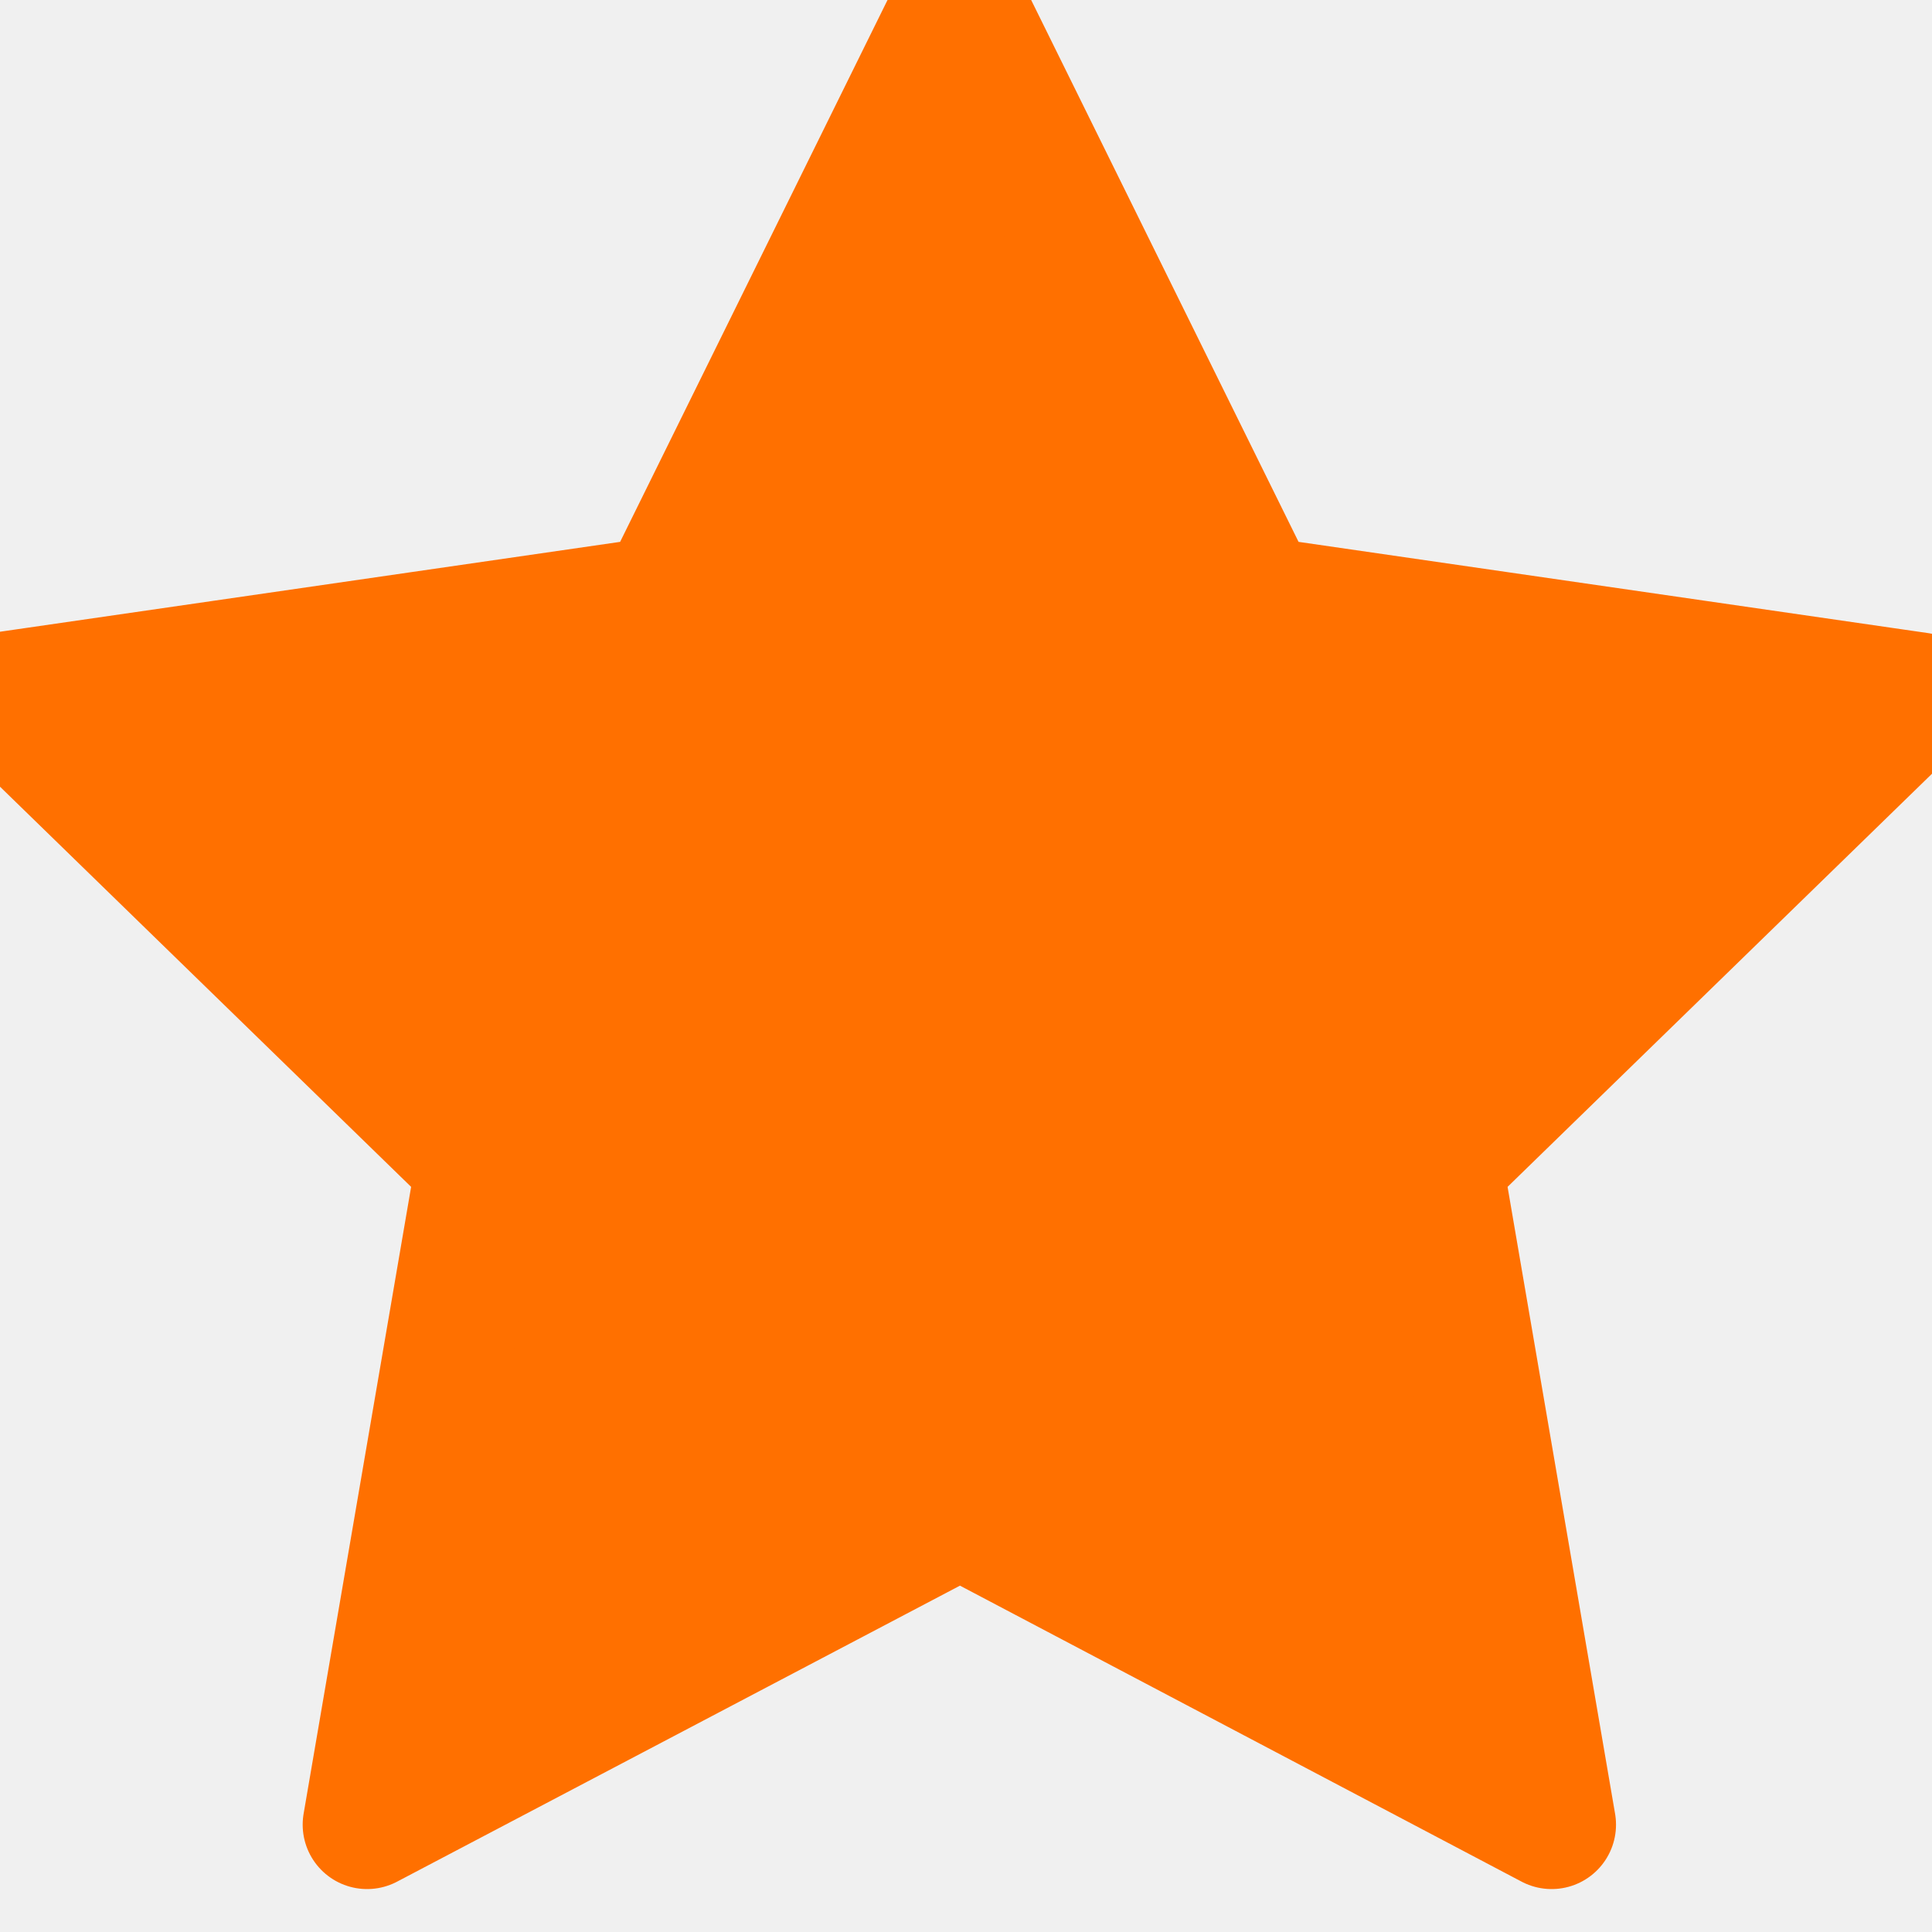
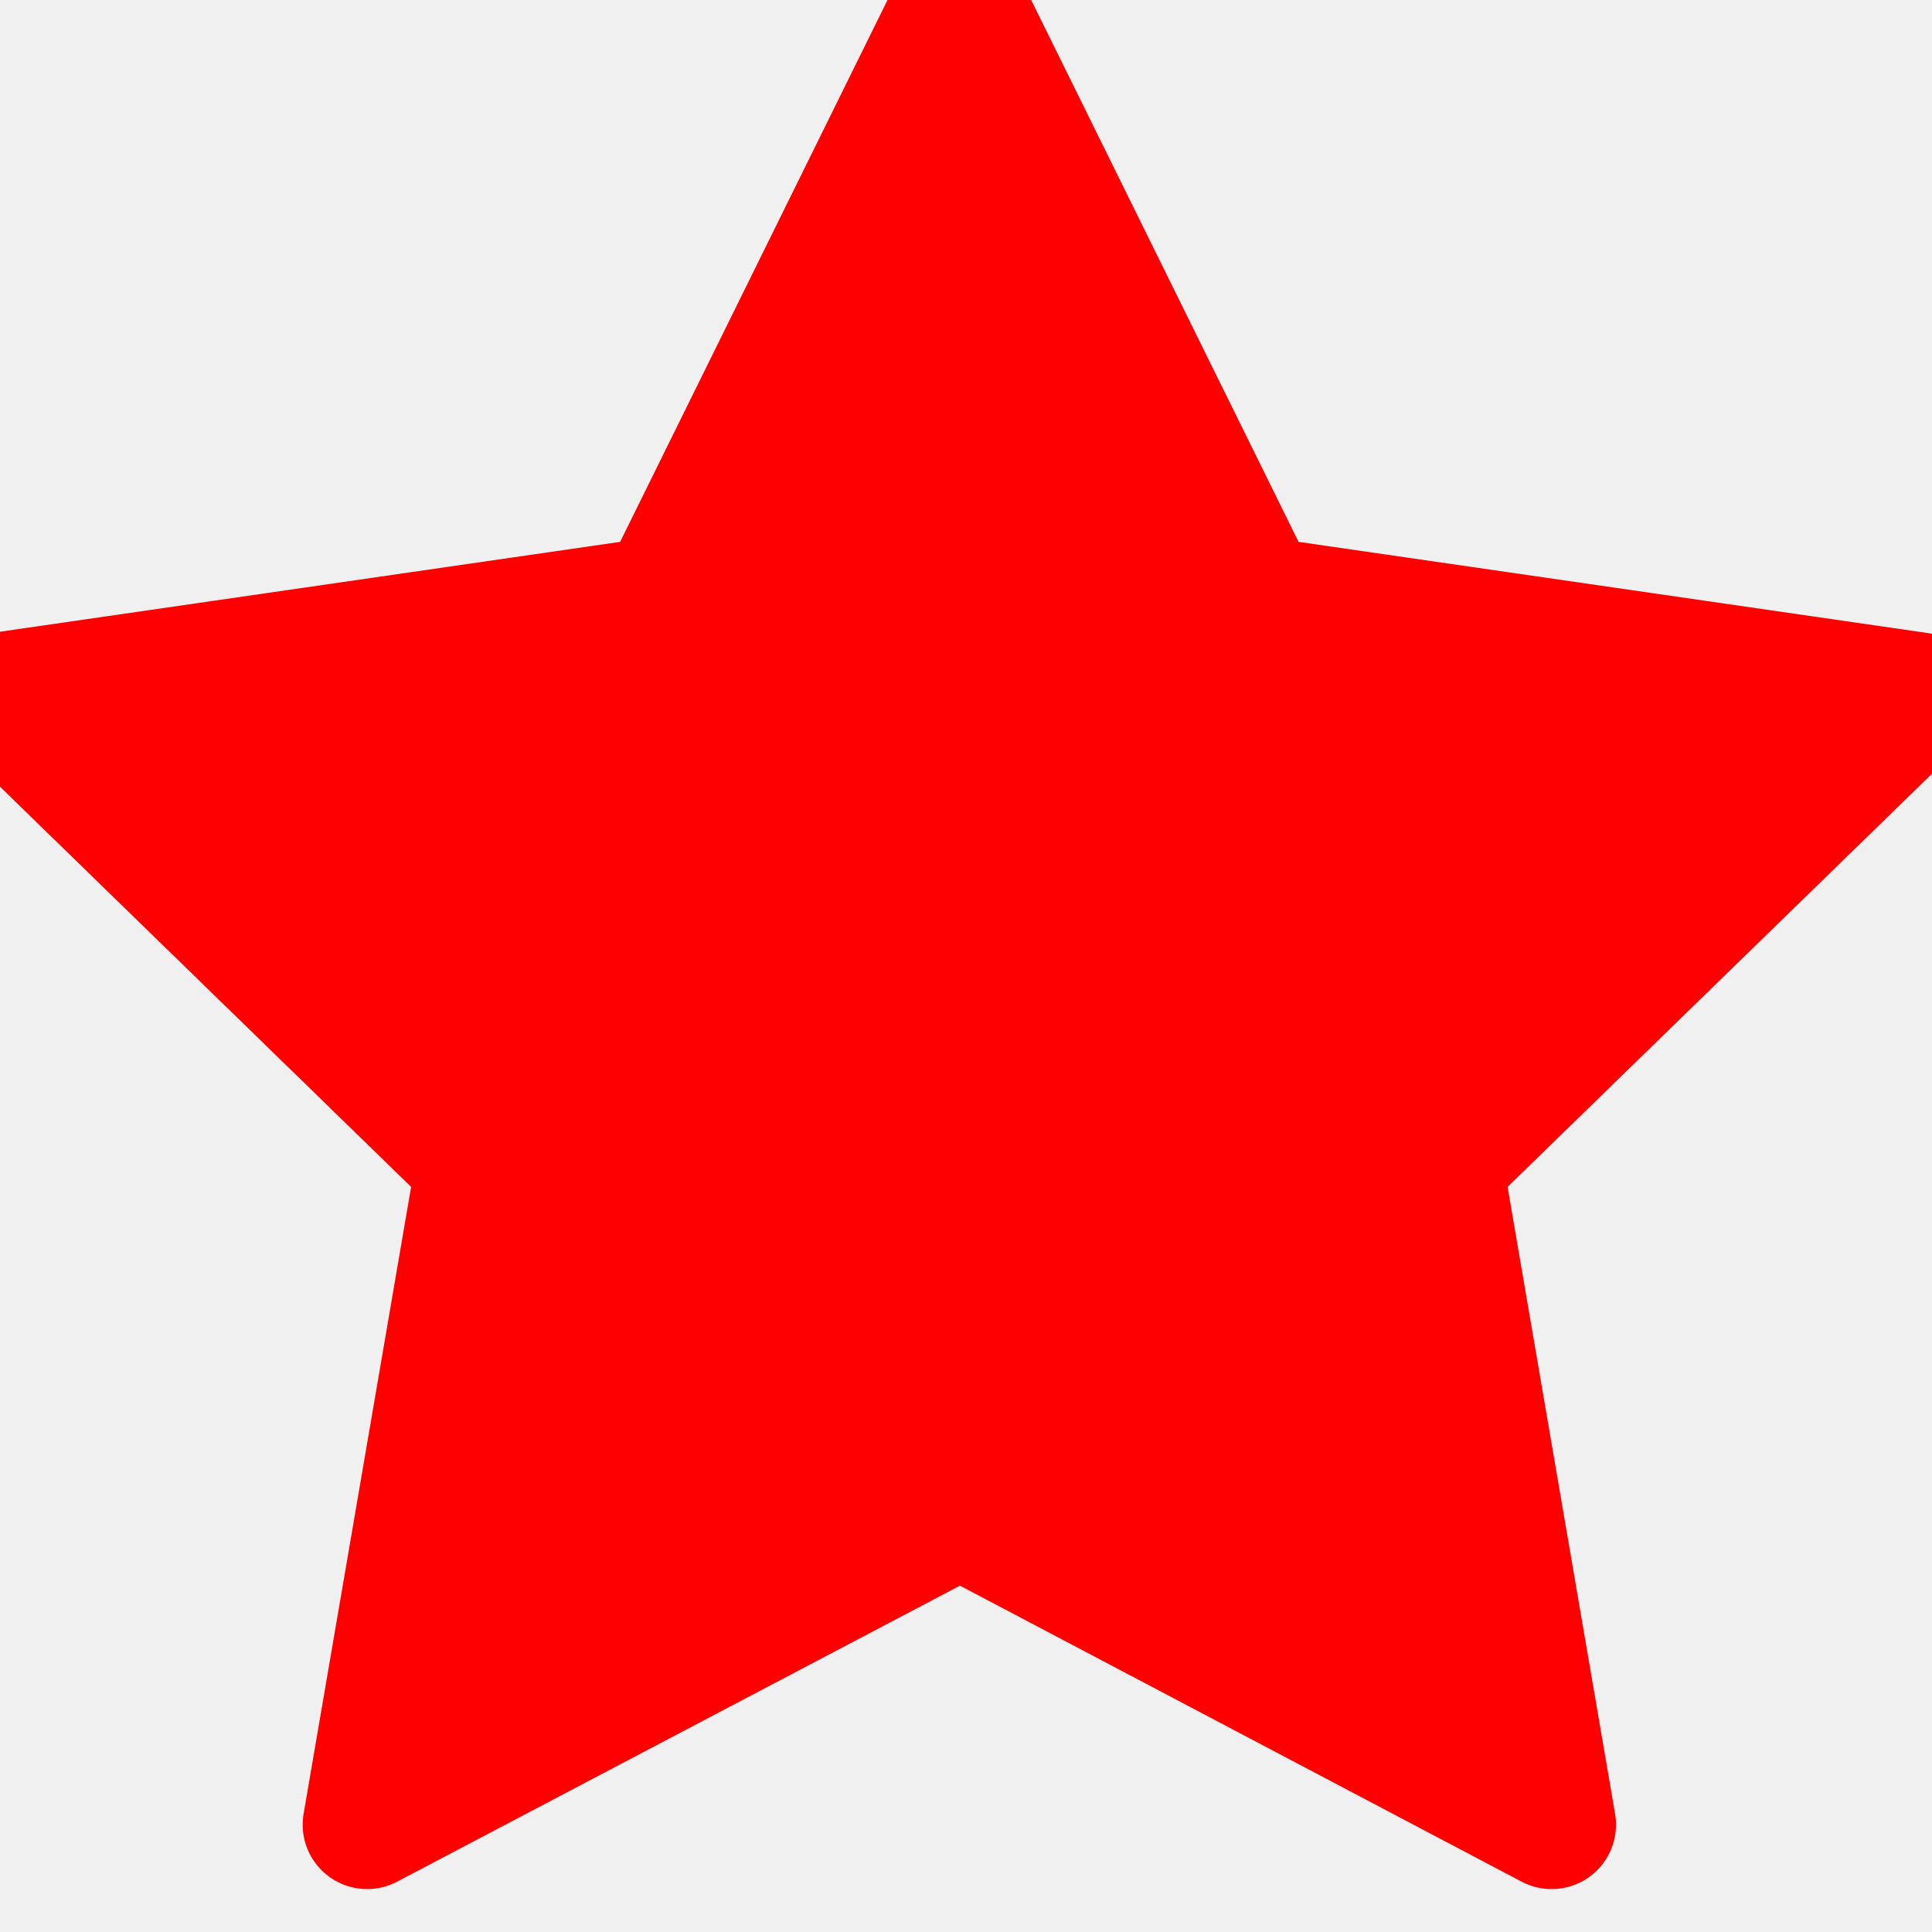
- <svg xmlns="http://www.w3.org/2000/svg" width="18" height="18" viewBox="0 0 18 18" fill="#FF7000">
+ <svg xmlns="http://www.w3.org/2000/svg" width="18" height="18" viewBox="0 0 18 18" fill="#FF0000">
  <g clip-path="url(#clip0_543_4157)">
    <path d="M8.944 14.095L3.42 17L4.475 10.848L-0 6.492L6.176 5.597L8.938 0L11.7 5.597L17.876 6.492L13.401 10.848L14.456 17L8.944 14.095Z" stroke="url(#paint0_linear_543_4157)" stroke-width="1.2" stroke-linecap="round" stroke-linejoin="round" />
  </g>
  <defs>
    <linearGradient id="paint0_linear_543_4157" x1="-2.635" y1="3.85998e-06" x2="18.72" y2="1.263" gradientUnits="userSpaceOnUse">
-       <stop stop-color="#FF7000" />
-       <stop offset="1" stop-color="#FF7000" />
+       <stop stop-color="#FF0000" />
+       <stop offset="1" stop-color="#FF0000" />
    </linearGradient>
    <clipPath id="clip0_543_4157">
      <rect width="18" height="18" fill="white" />
    </clipPath>
  </defs>
</svg>
